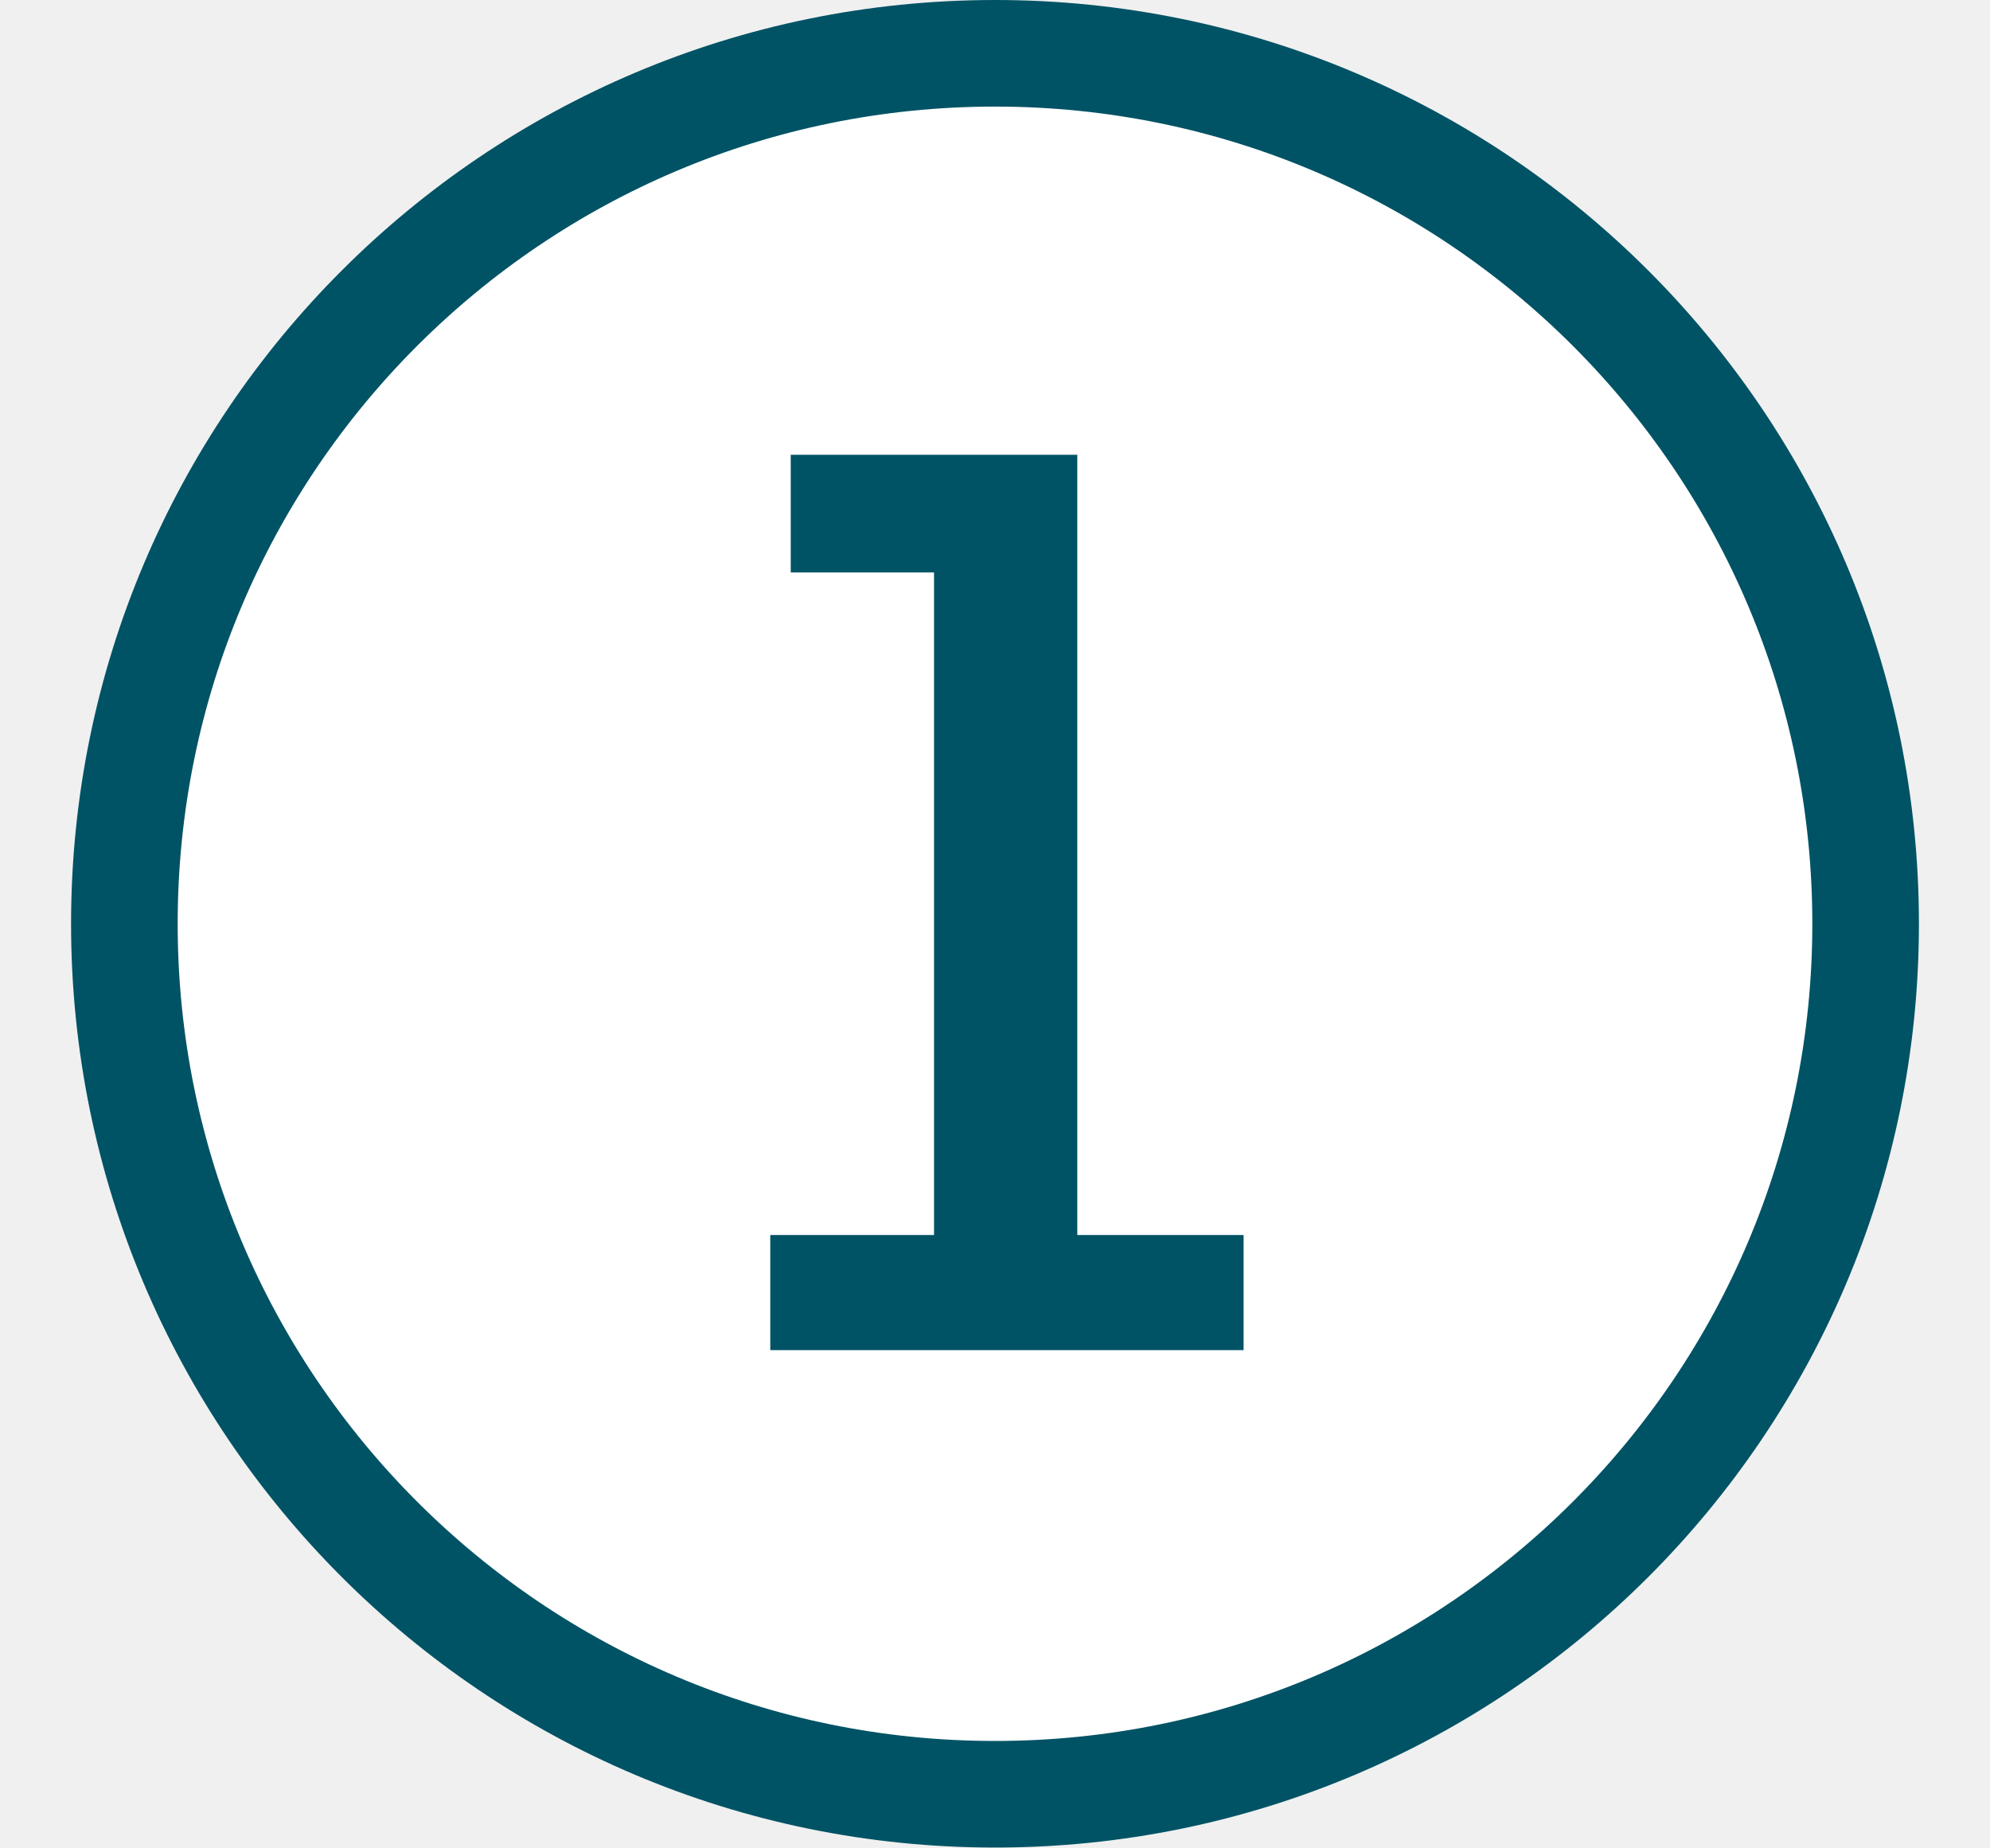
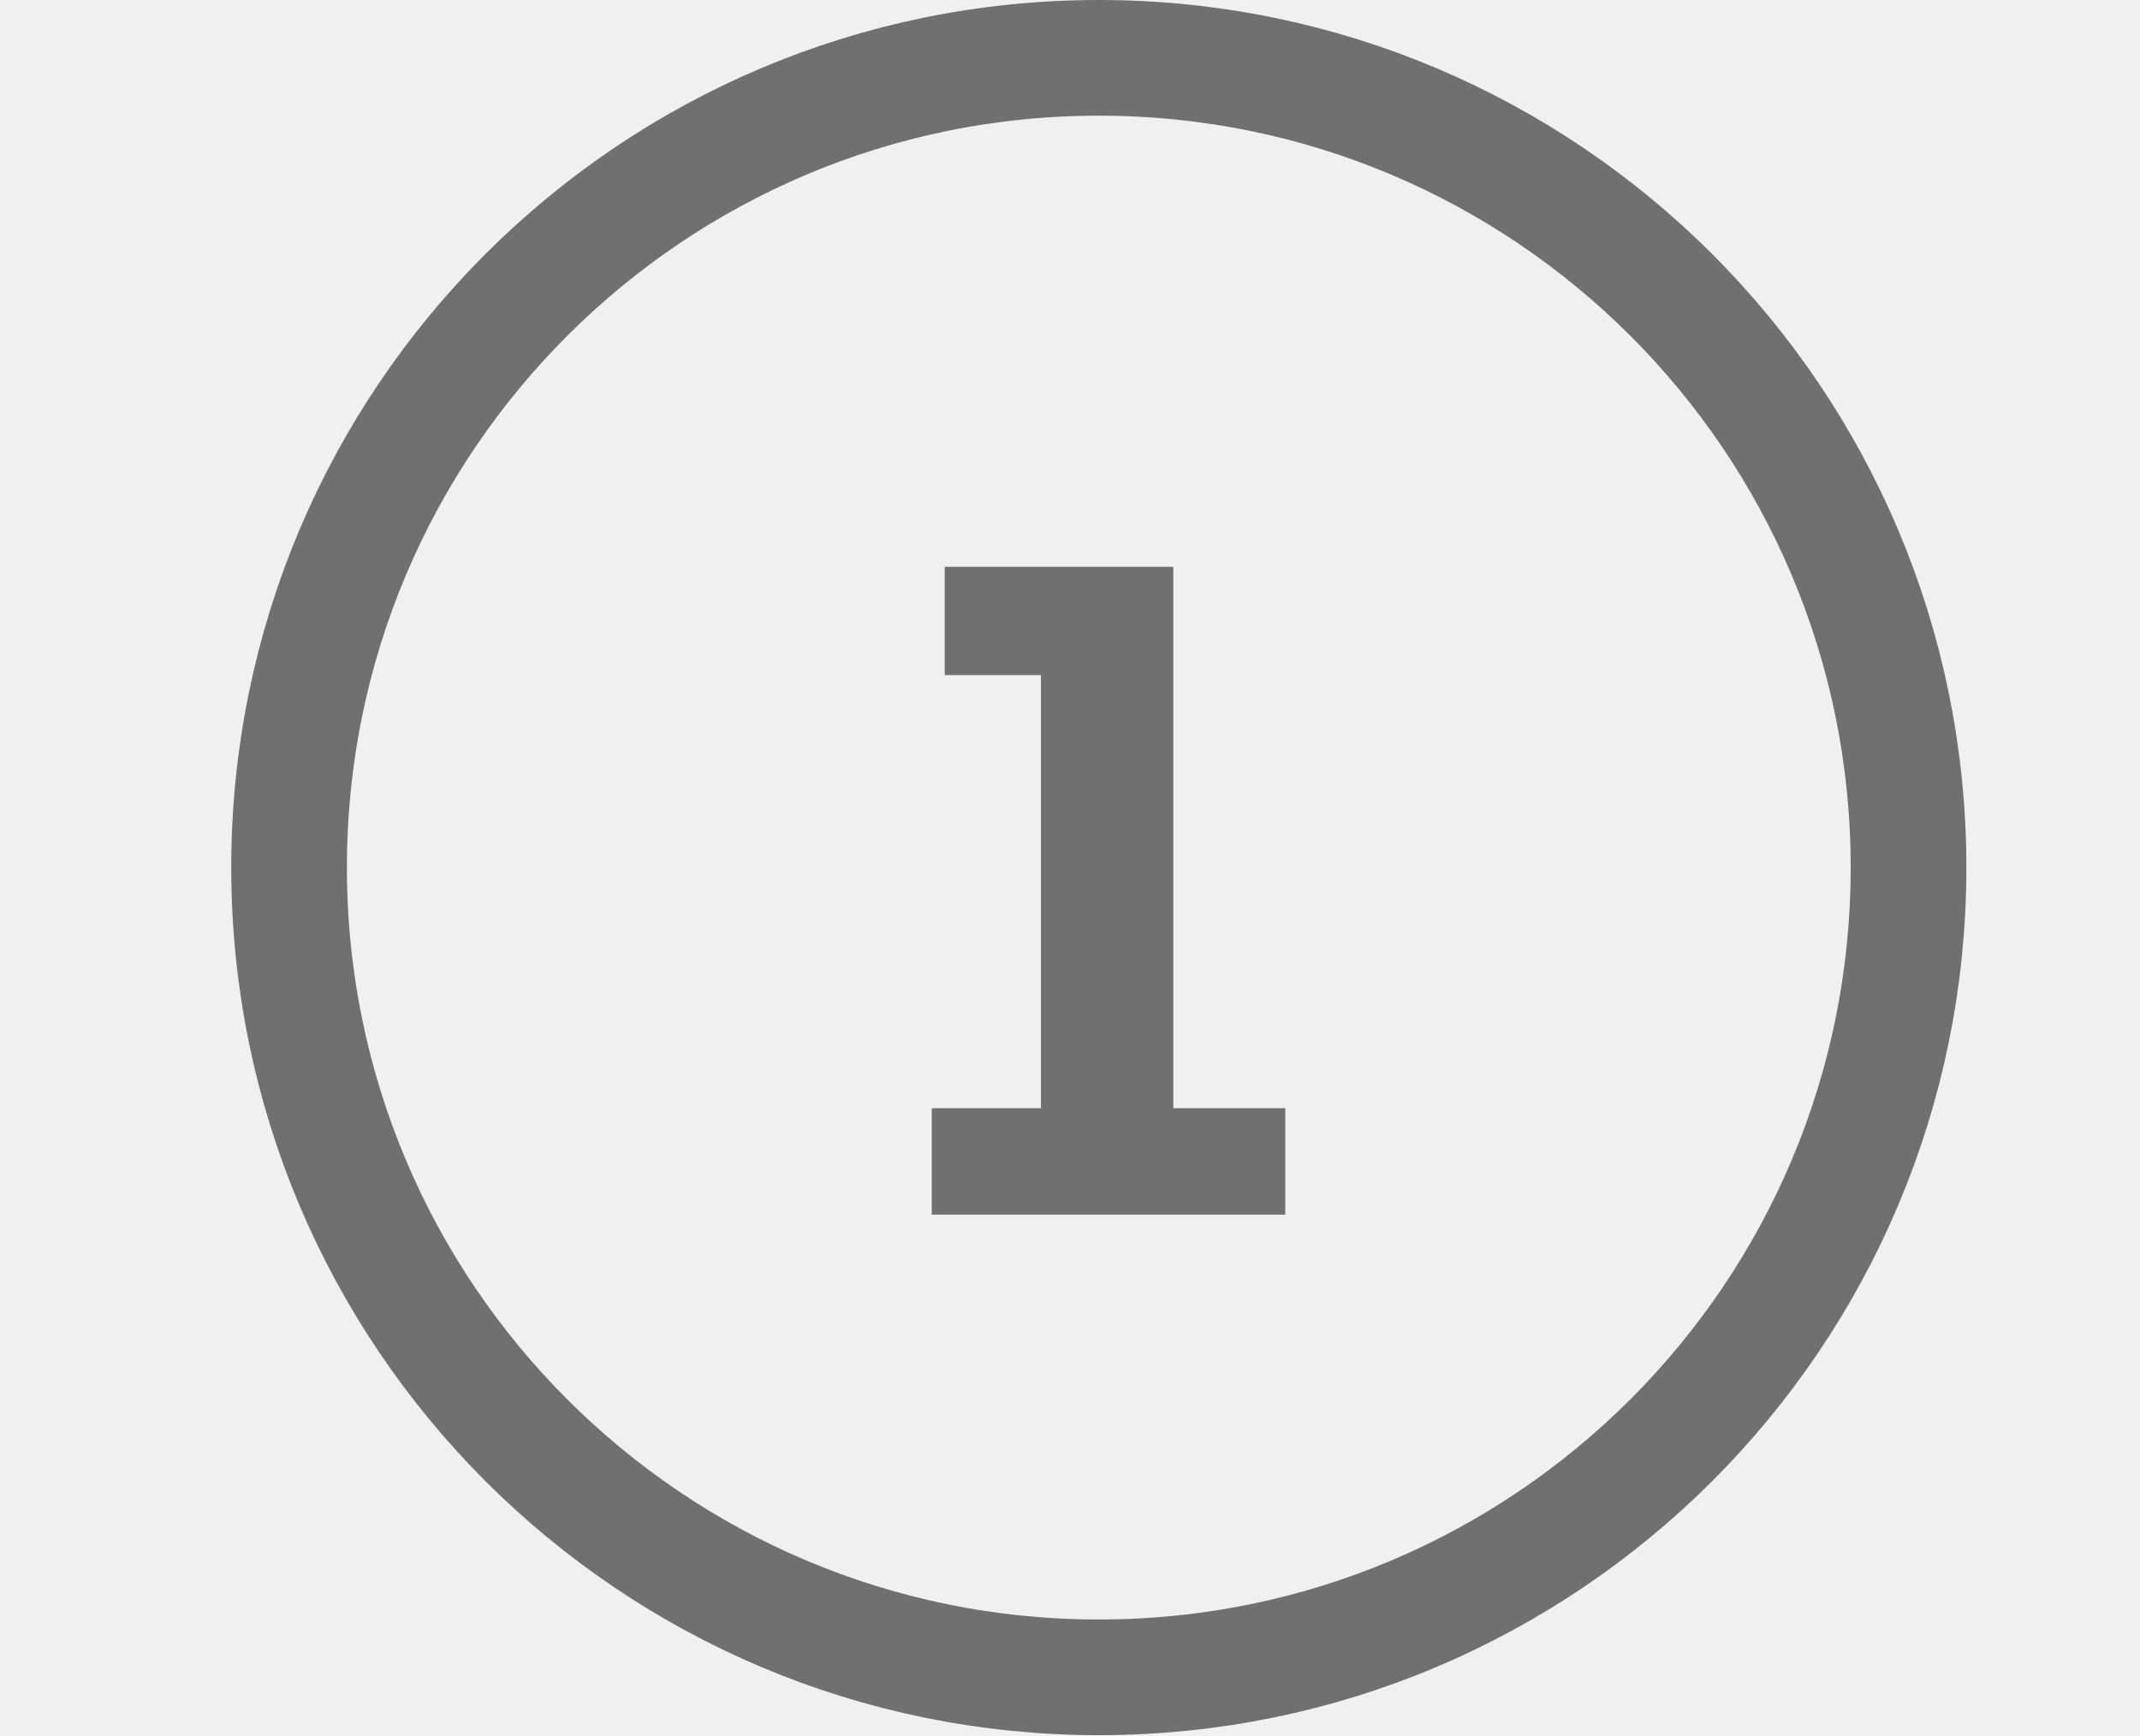
- <svg xmlns="http://www.w3.org/2000/svg" width="28" height="26" viewBox="0 0 28 26" fill="none">
-   <circle cx="14" cy="13" r="12.25" fill="white" stroke="#005365" stroke-width="1.5" />
-   <path d="M13.142 8.056V17.38H10.838V19H17.498V17.38H15.158V6.4H11.126V8.056H13.142Z" fill="#005365" />
+ <svg xmlns="http://www.w3.org/2000/svg" width="37" height="30" viewBox="0 0 37 30" fill="none">
+   <circle cx="18.998" cy="15" r="14" stroke="#707070" stroke-width="2" />
+   <path d="M17.998 11.672V19.16H16.11V21H22.222V19.16H20.286V9.8H16.334V11.672H17.998Z" fill="#707070" />
</svg>
